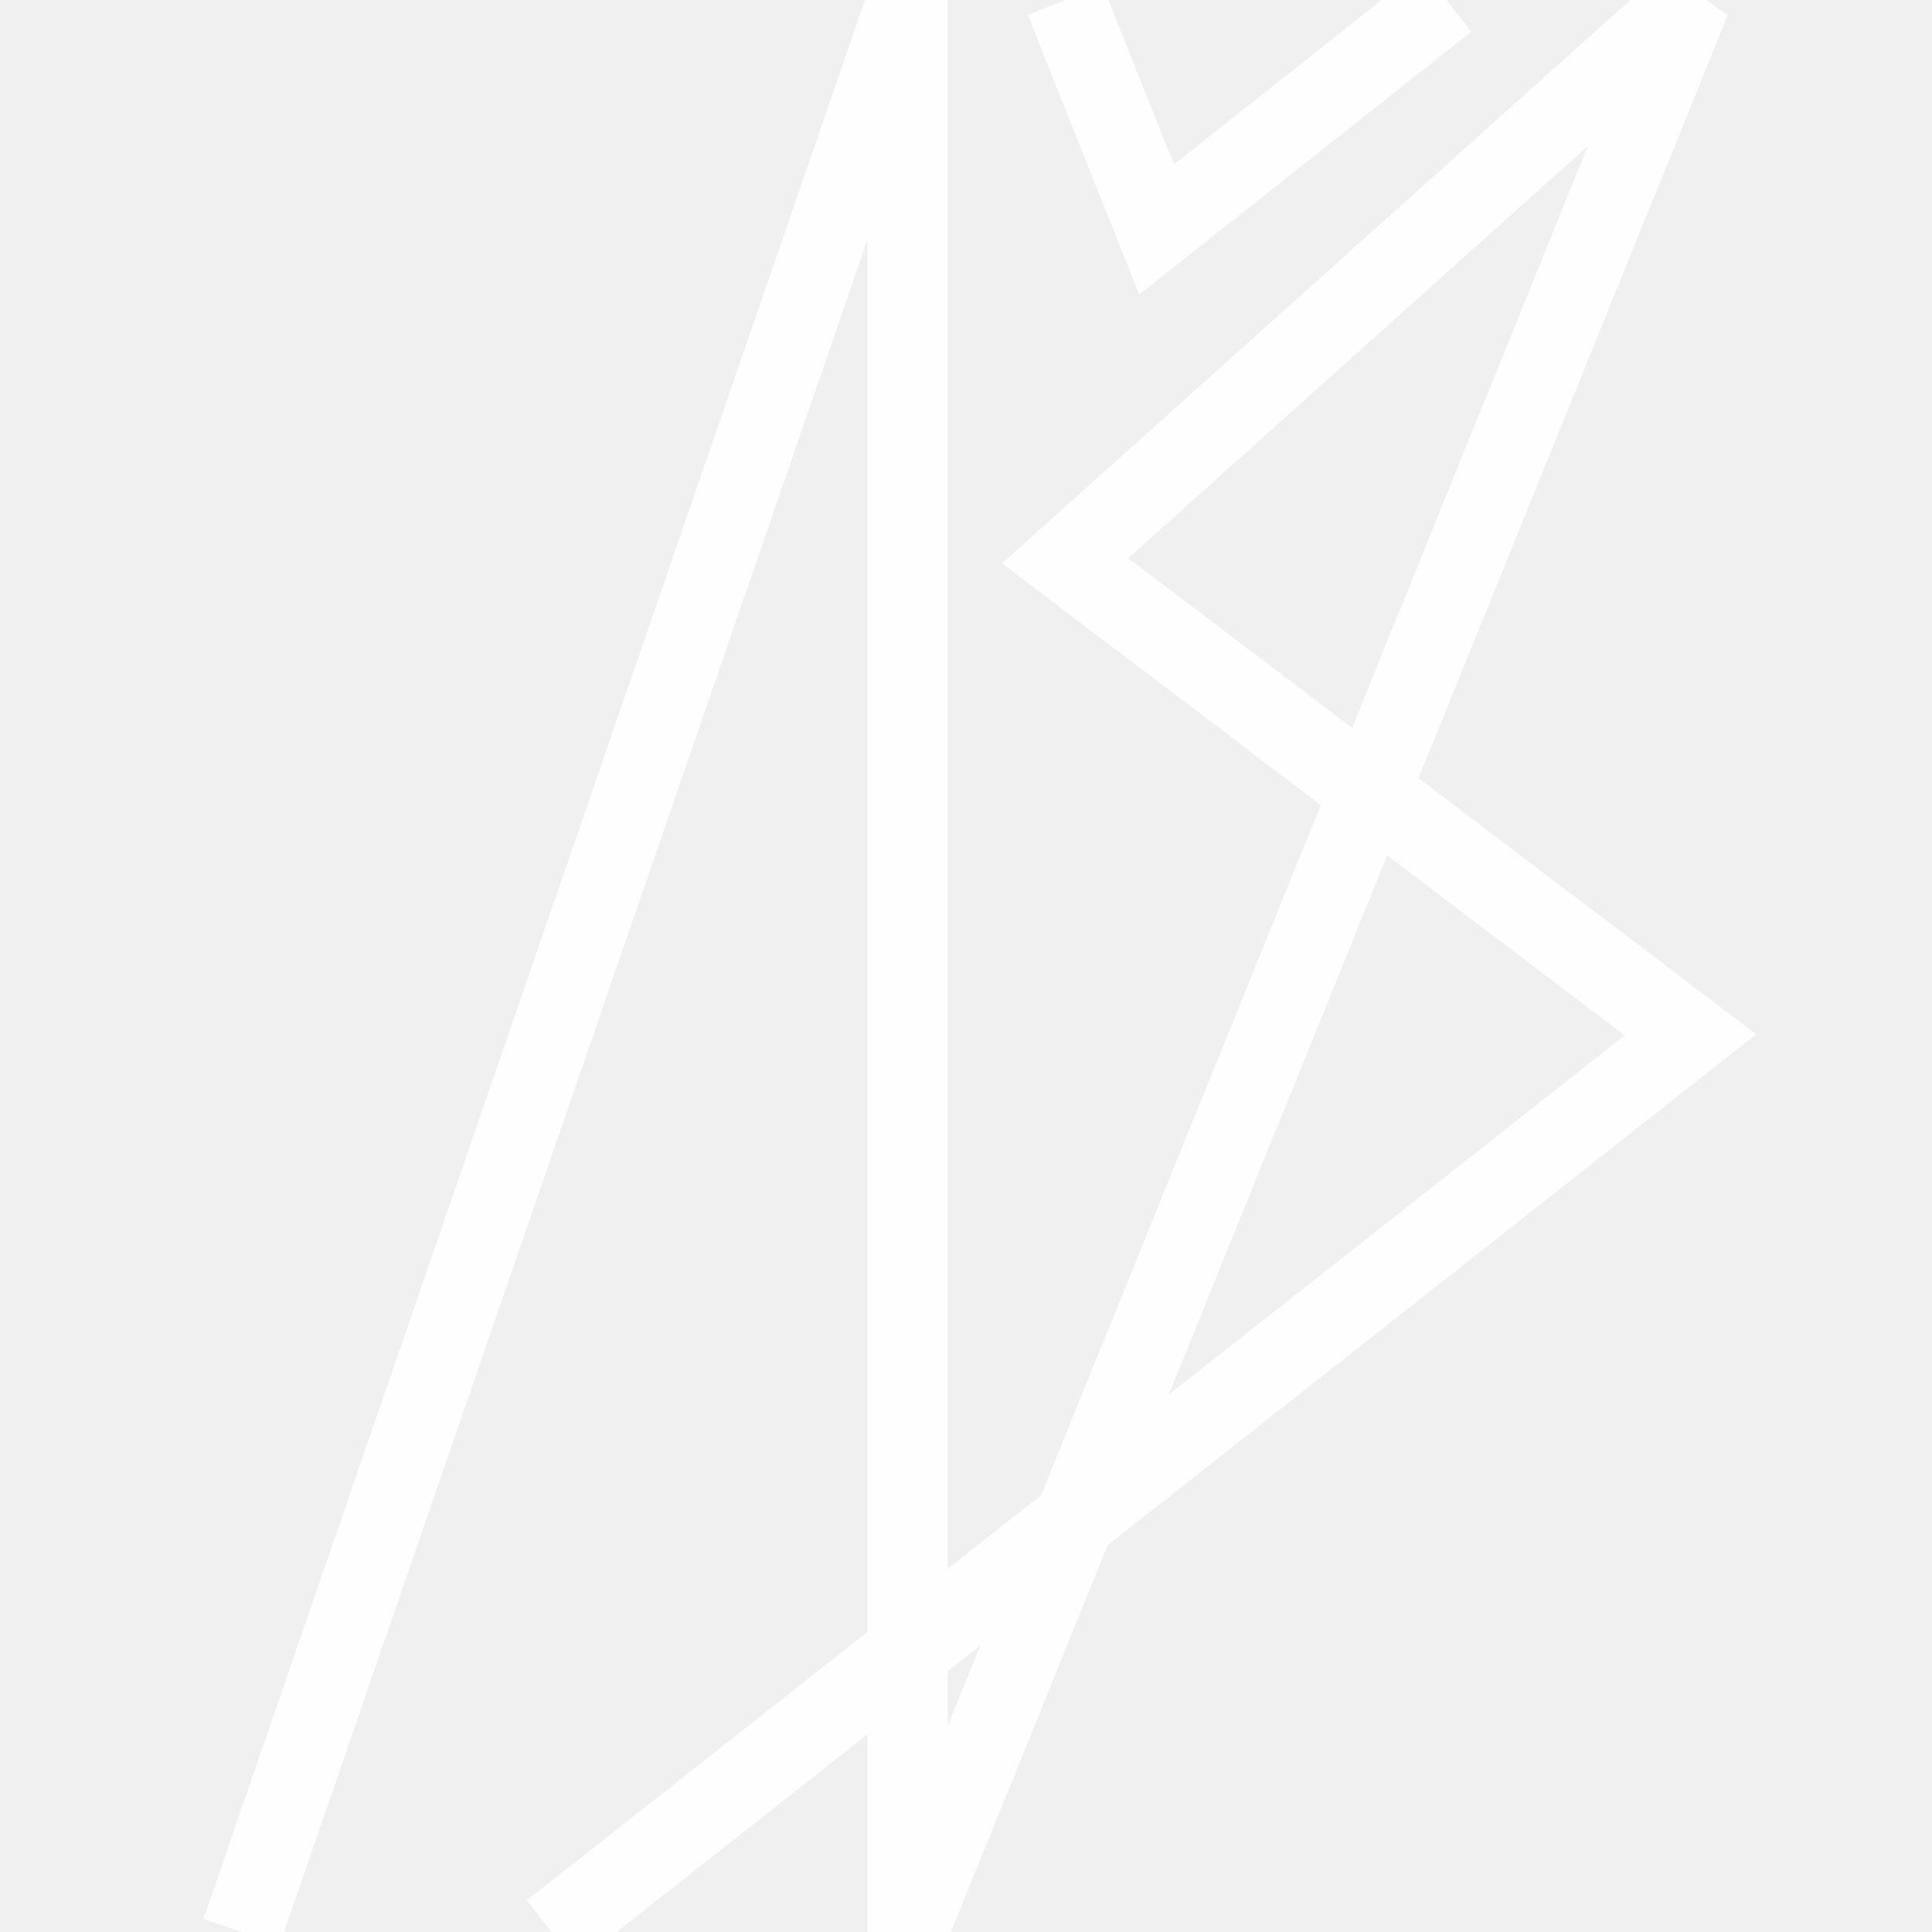
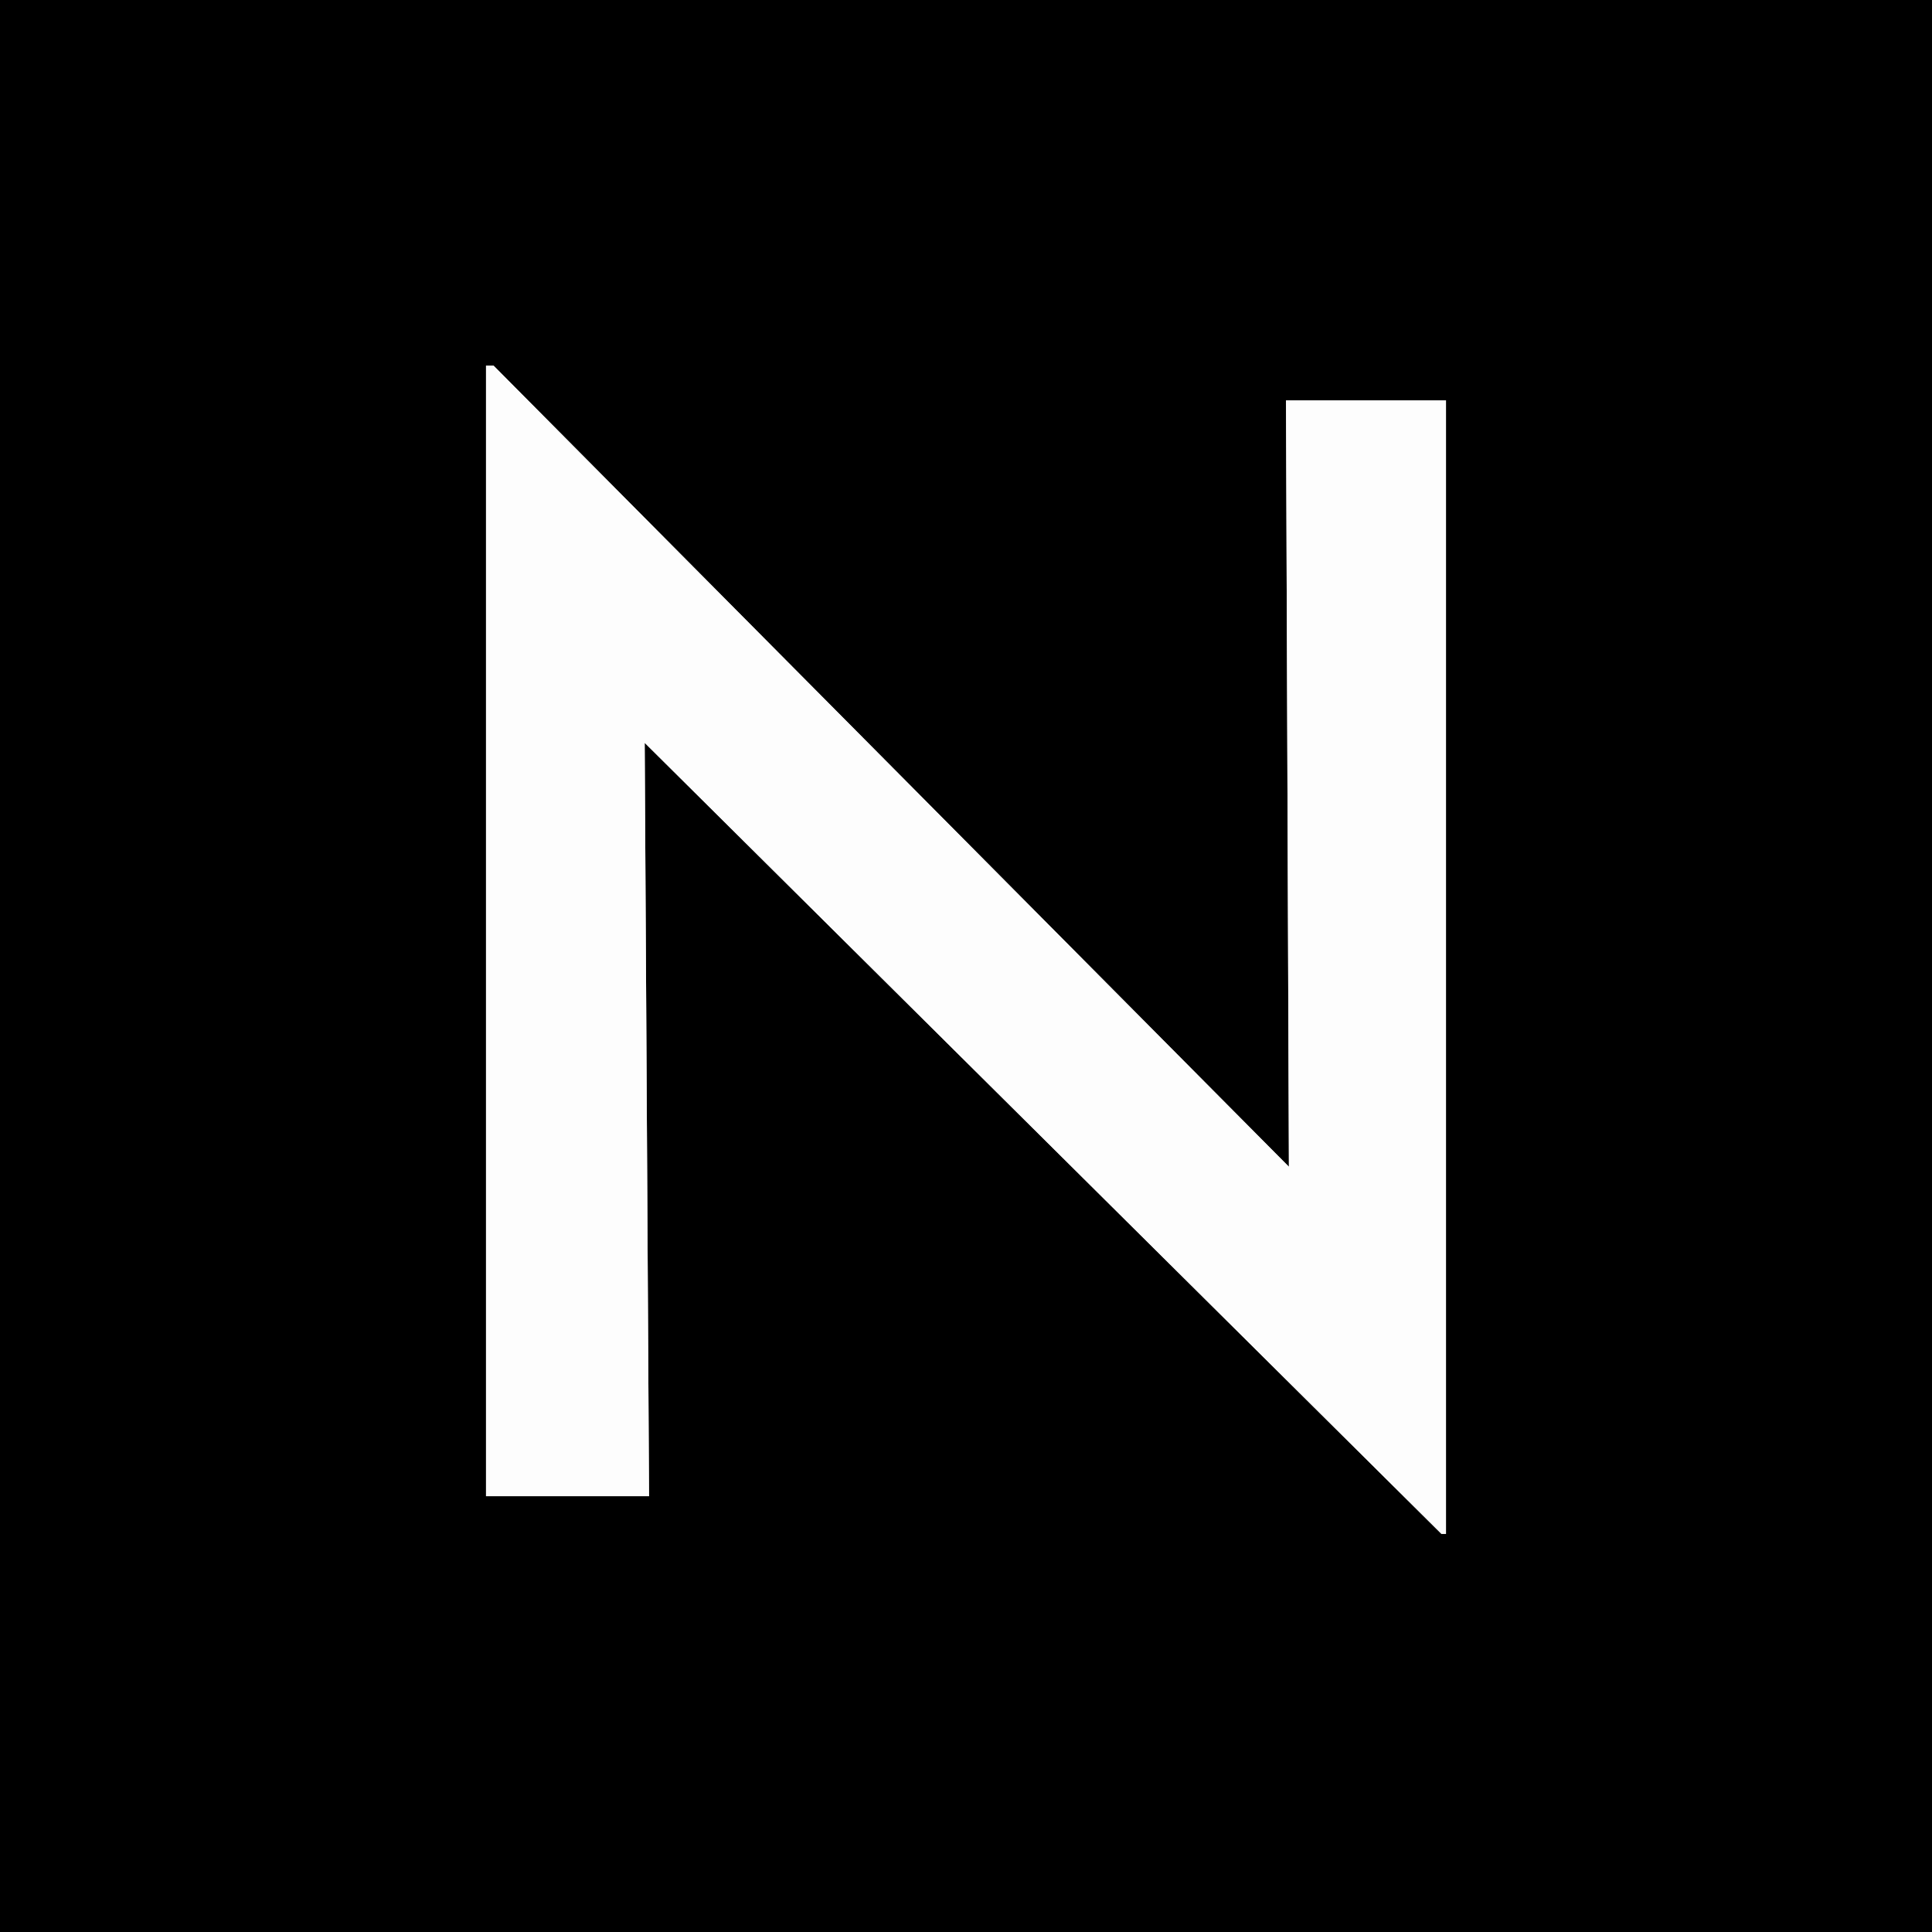
- <svg xmlns="http://www.w3.org/2000/svg" version="1.1" width="192" height="192">
-   <svg width="192" height="192" viewBox="0 0 192 192" fill="none">
-     <g clip-path="url(#clip0_9_20)">
-       <path d="M24 192L90.189 0V192L168 0L105.853 55.726L168 102.839L54.821 192M105.853 0L114.947 22.797L143.747 0" stroke="white" stroke-opacity="0.9" stroke-width="8" />
+ <svg xmlns="http://www.w3.org/2000/svg" version="1.1" width="1024" height="1024">
+   <svg width="1024" height="1024" viewBox="0 0 1024 1024" fill="none">
+     <rect width="1024" height="1024" fill="black" />
+     <g opacity="0.9" filter="url(#filter0_f_401_8)">
+       <path d="M764 813L316.8 369L341.6 377L344 793H257.6V193.8H261.6L703.2 638.6L683.2 633L681.6 212.2H766.4V813H764Z" fill="white" />
    </g>
+     <path opacity="0.9" d="M764 813L316.8 369L341.6 377L344 793H257.6V193.8H261.6L703.2 638.6L683.2 633L681.6 212.2H766.4V813H764Z" fill="white" />
    <defs>
-       <clipPath id="SvgjsClipPath1000">
-         <rect width="192" height="192" fill="white" />
-       </clipPath>
+       <filter id="SvgjsFilter1000" x="241.6" y="177.8" width="540.8" height="651.2" filterUnits="userSpaceOnUse" color-interpolation-filters="sRGB">
+         <feFlood flood-opacity="0" result="BackgroundImageFix" />
+         <feBlend mode="normal" in="SourceGraphic" in2="BackgroundImageFix" result="shape" />
+         <feGaussianBlur stdDeviation="8" result="effect1_foregroundBlur_401_8" />
+       </filter>
    </defs>
  </svg>
-   <style>@media (prefers-color-scheme: light) { :root { filter: contrast(1) brightness(0.1); } }
- @media (prefers-color-scheme: dark) { :root { filter: contrast(0.385) brightness(4.5); } }
+   <style>@media (prefers-color-scheme: light) { :root { filter: none; } }
+ @media (prefers-color-scheme: dark) { :root { filter: none; } }
</style>
</svg>
